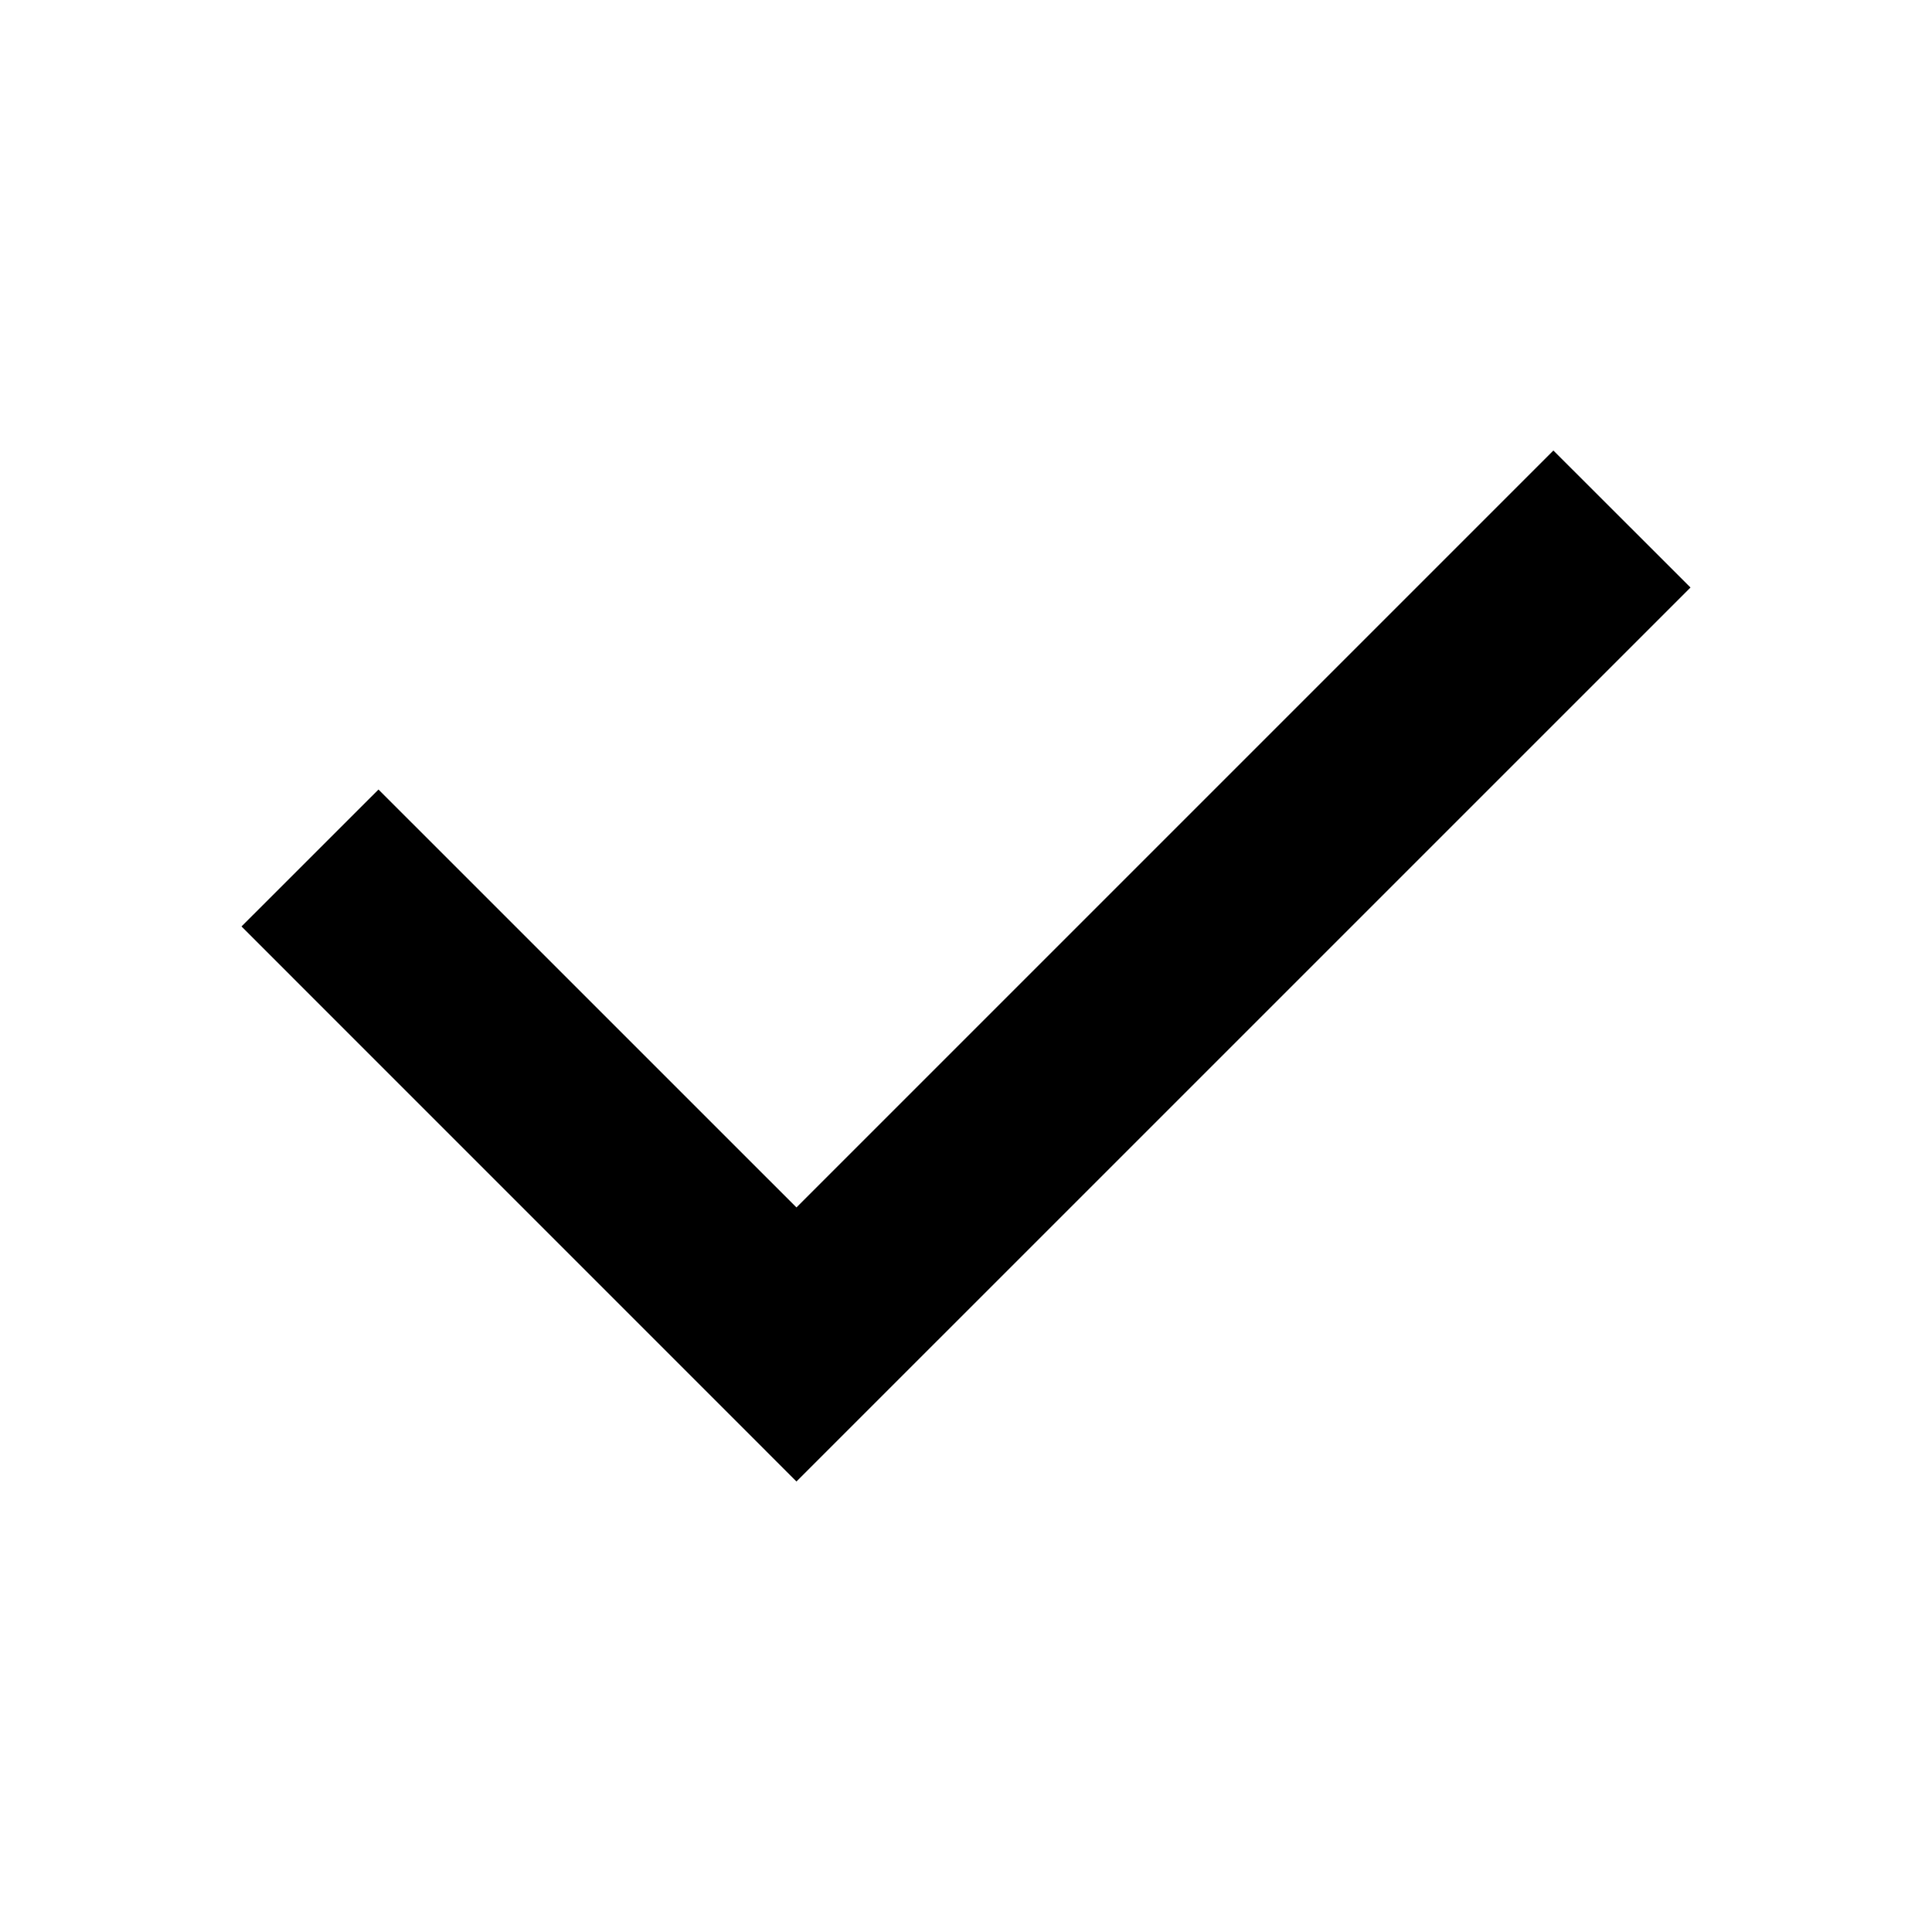
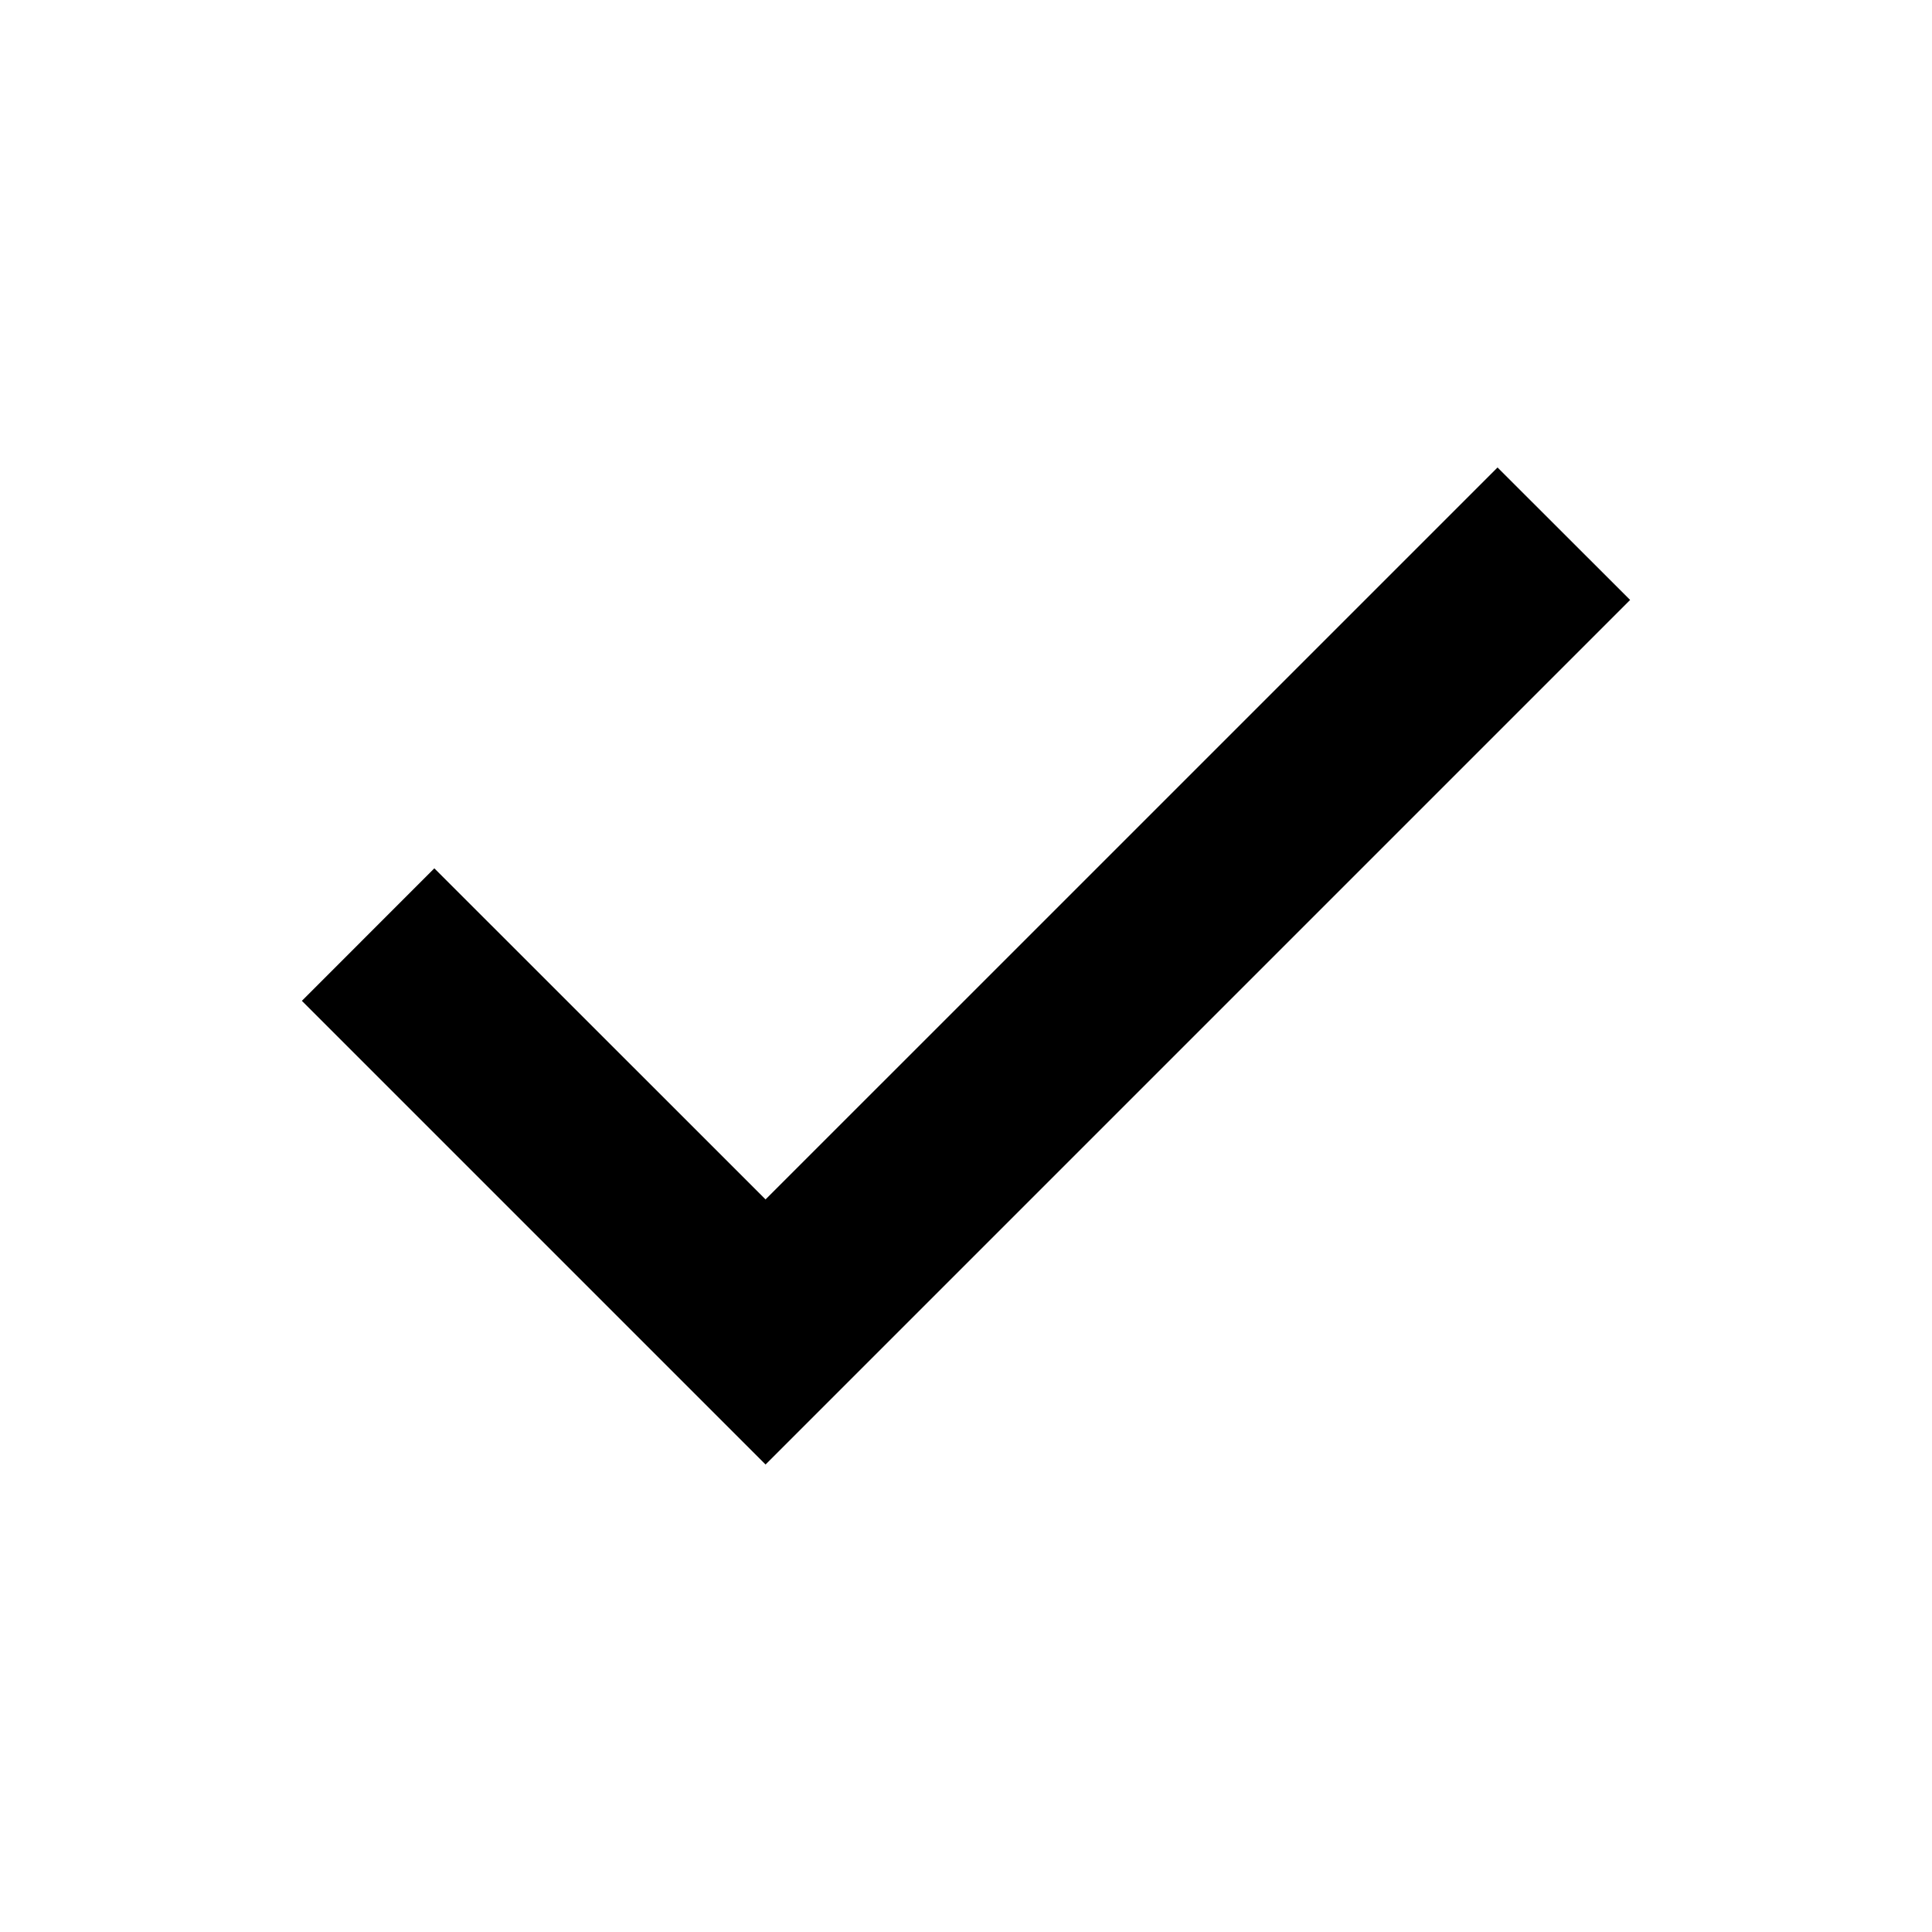
<svg xmlns="http://www.w3.org/2000/svg" version="1.1" id="check" x="0px" y="0px" width="32px" height="32px" viewBox="0 0 32 32" enable-background="new 0 0 32 32" xml:space="preserve">
-   <polygon points="4,15.345 6.269,13.077 13.192,19.999 25.729,7.462 28,9.731 13.192,24.538 " />
+   <polygon points="5,16.577 7.194,14.382 12.68,19.866 24.804,7.743 27,9.937 12.68,24.257 " />
</svg>
